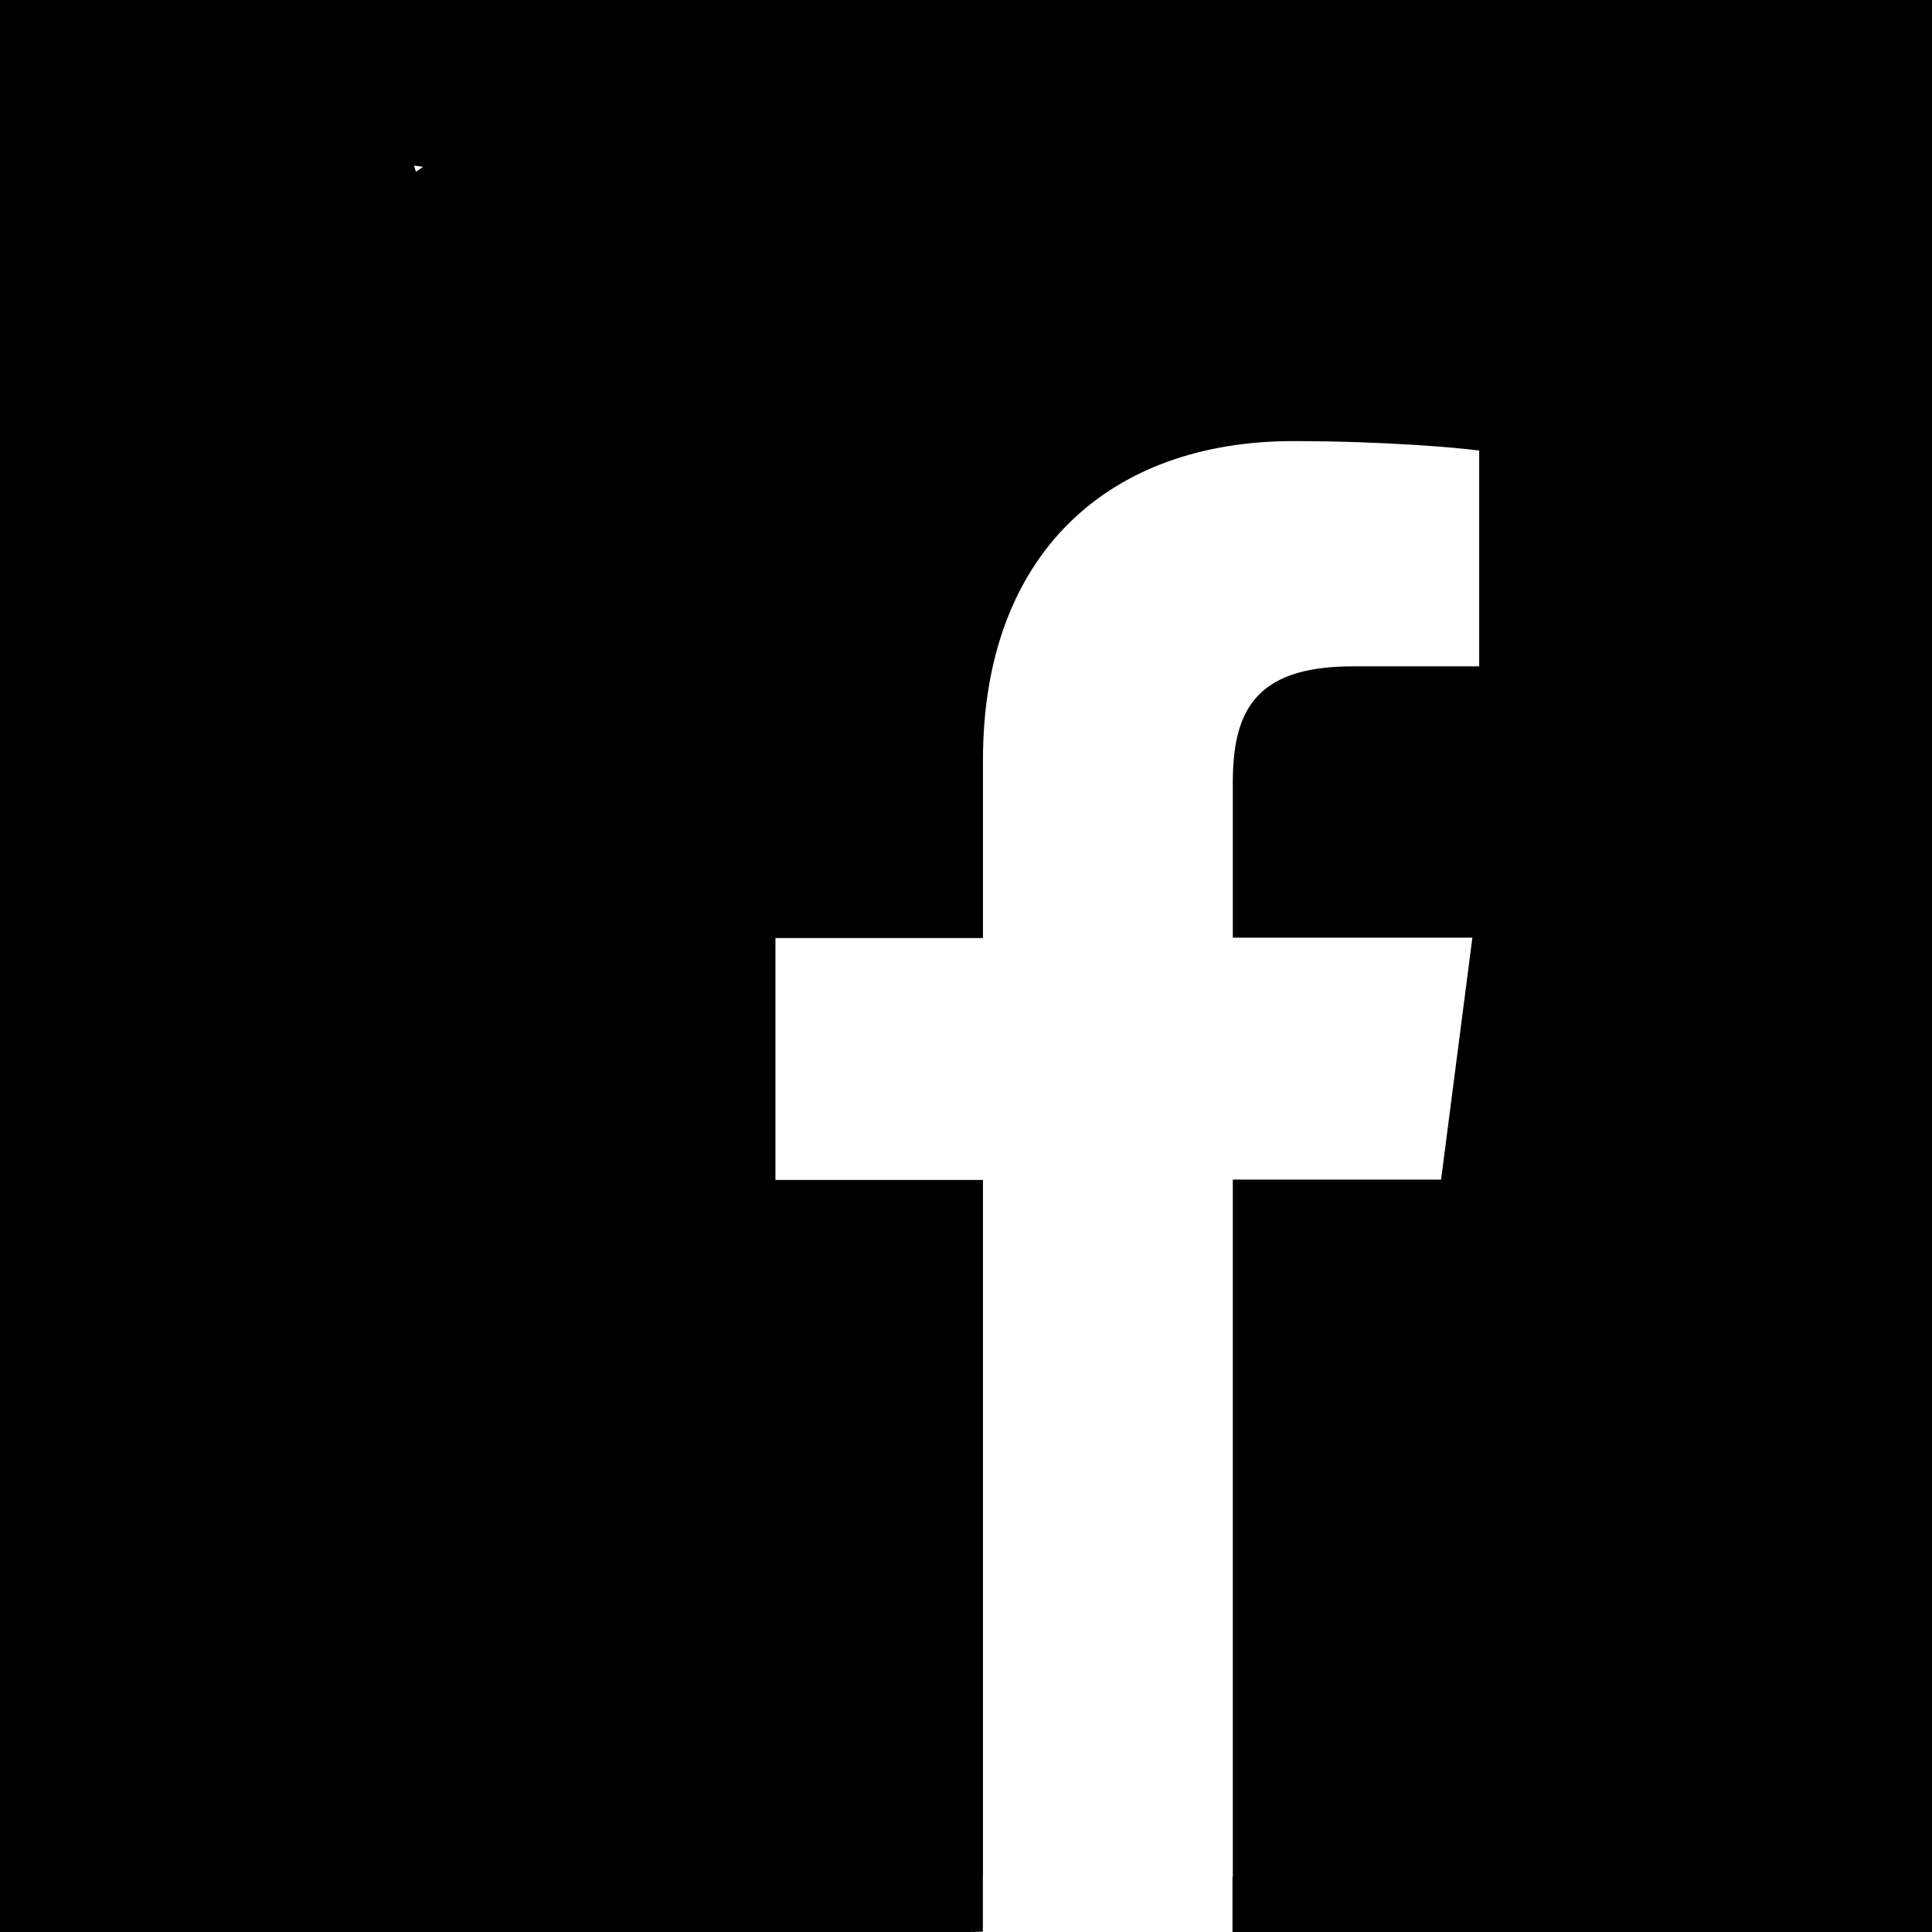
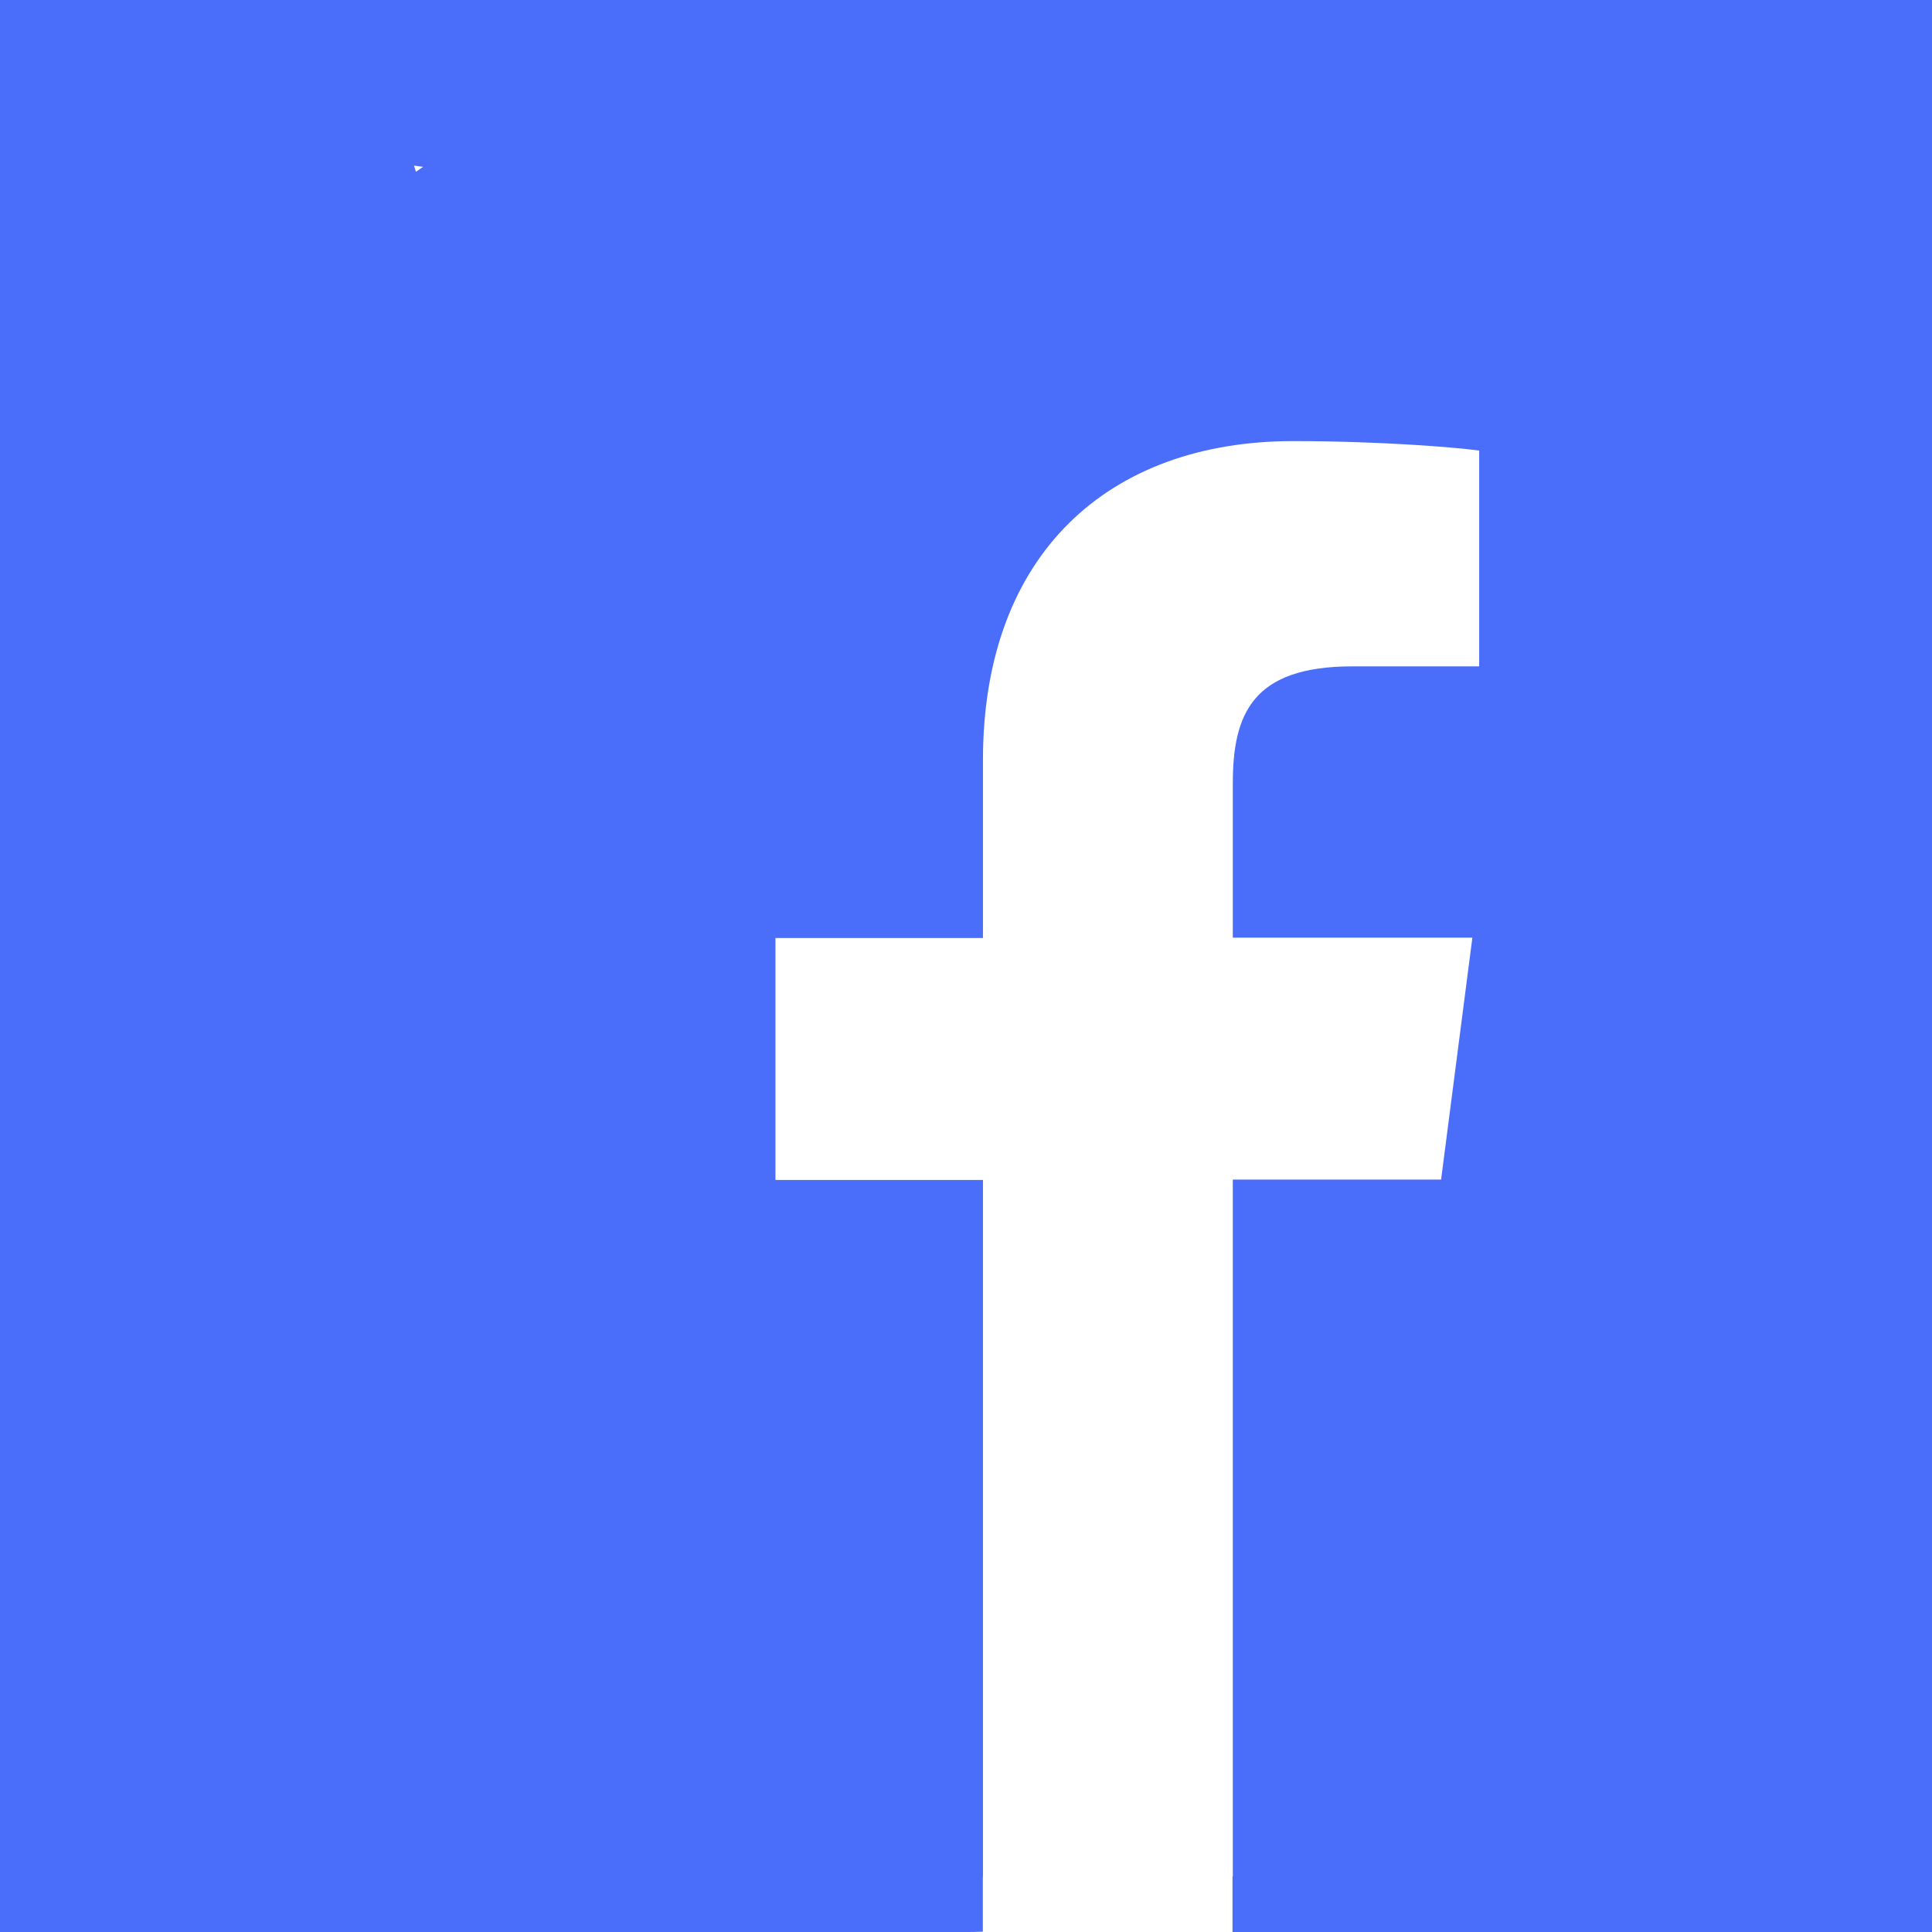
<svg xmlns="http://www.w3.org/2000/svg" width="32" height="32" viewBox="0 0 32 32" fill="none">
-   <path fill-rule="evenodd" clip-rule="evenodd" d="M32 0H0V32H16C16.093 32 16.186 32 16.279 31.994V31.086H16.281V19.544H12.844V15.537H16.281V12.588C16.281 9.169 18.369 7.306 21.419 7.306C22.881 7.306 24.137 7.412 24.5 7.463V11.037H22.4C20.744 11.037 20.419 11.825 20.419 12.981V15.531H24.387L23.869 19.538H20.419V31.079L20.414 31.086V32H32V0ZM6.857 2.743L7.008 2.763C6.968 2.79 6.929 2.818 6.889 2.845L6.857 2.743Z" fill="black" />
+   <path fill="#4B6EFA" fill-rule="evenodd" clip-rule="evenodd" d="M32 0H0V32H16C16.093 32 16.186 32 16.279 31.994V31.086H16.281V19.544H12.844V15.537H16.281V12.588C16.281 9.169 18.369 7.306 21.419 7.306C22.881 7.306 24.137 7.412 24.5 7.463V11.037H22.4C20.744 11.037 20.419 11.825 20.419 12.981V15.531H24.387L23.869 19.538H20.419V31.079L20.414 31.086V32H32V0ZM6.857 2.743L7.008 2.763C6.968 2.79 6.929 2.818 6.889 2.845L6.857 2.743Z" />
</svg>
